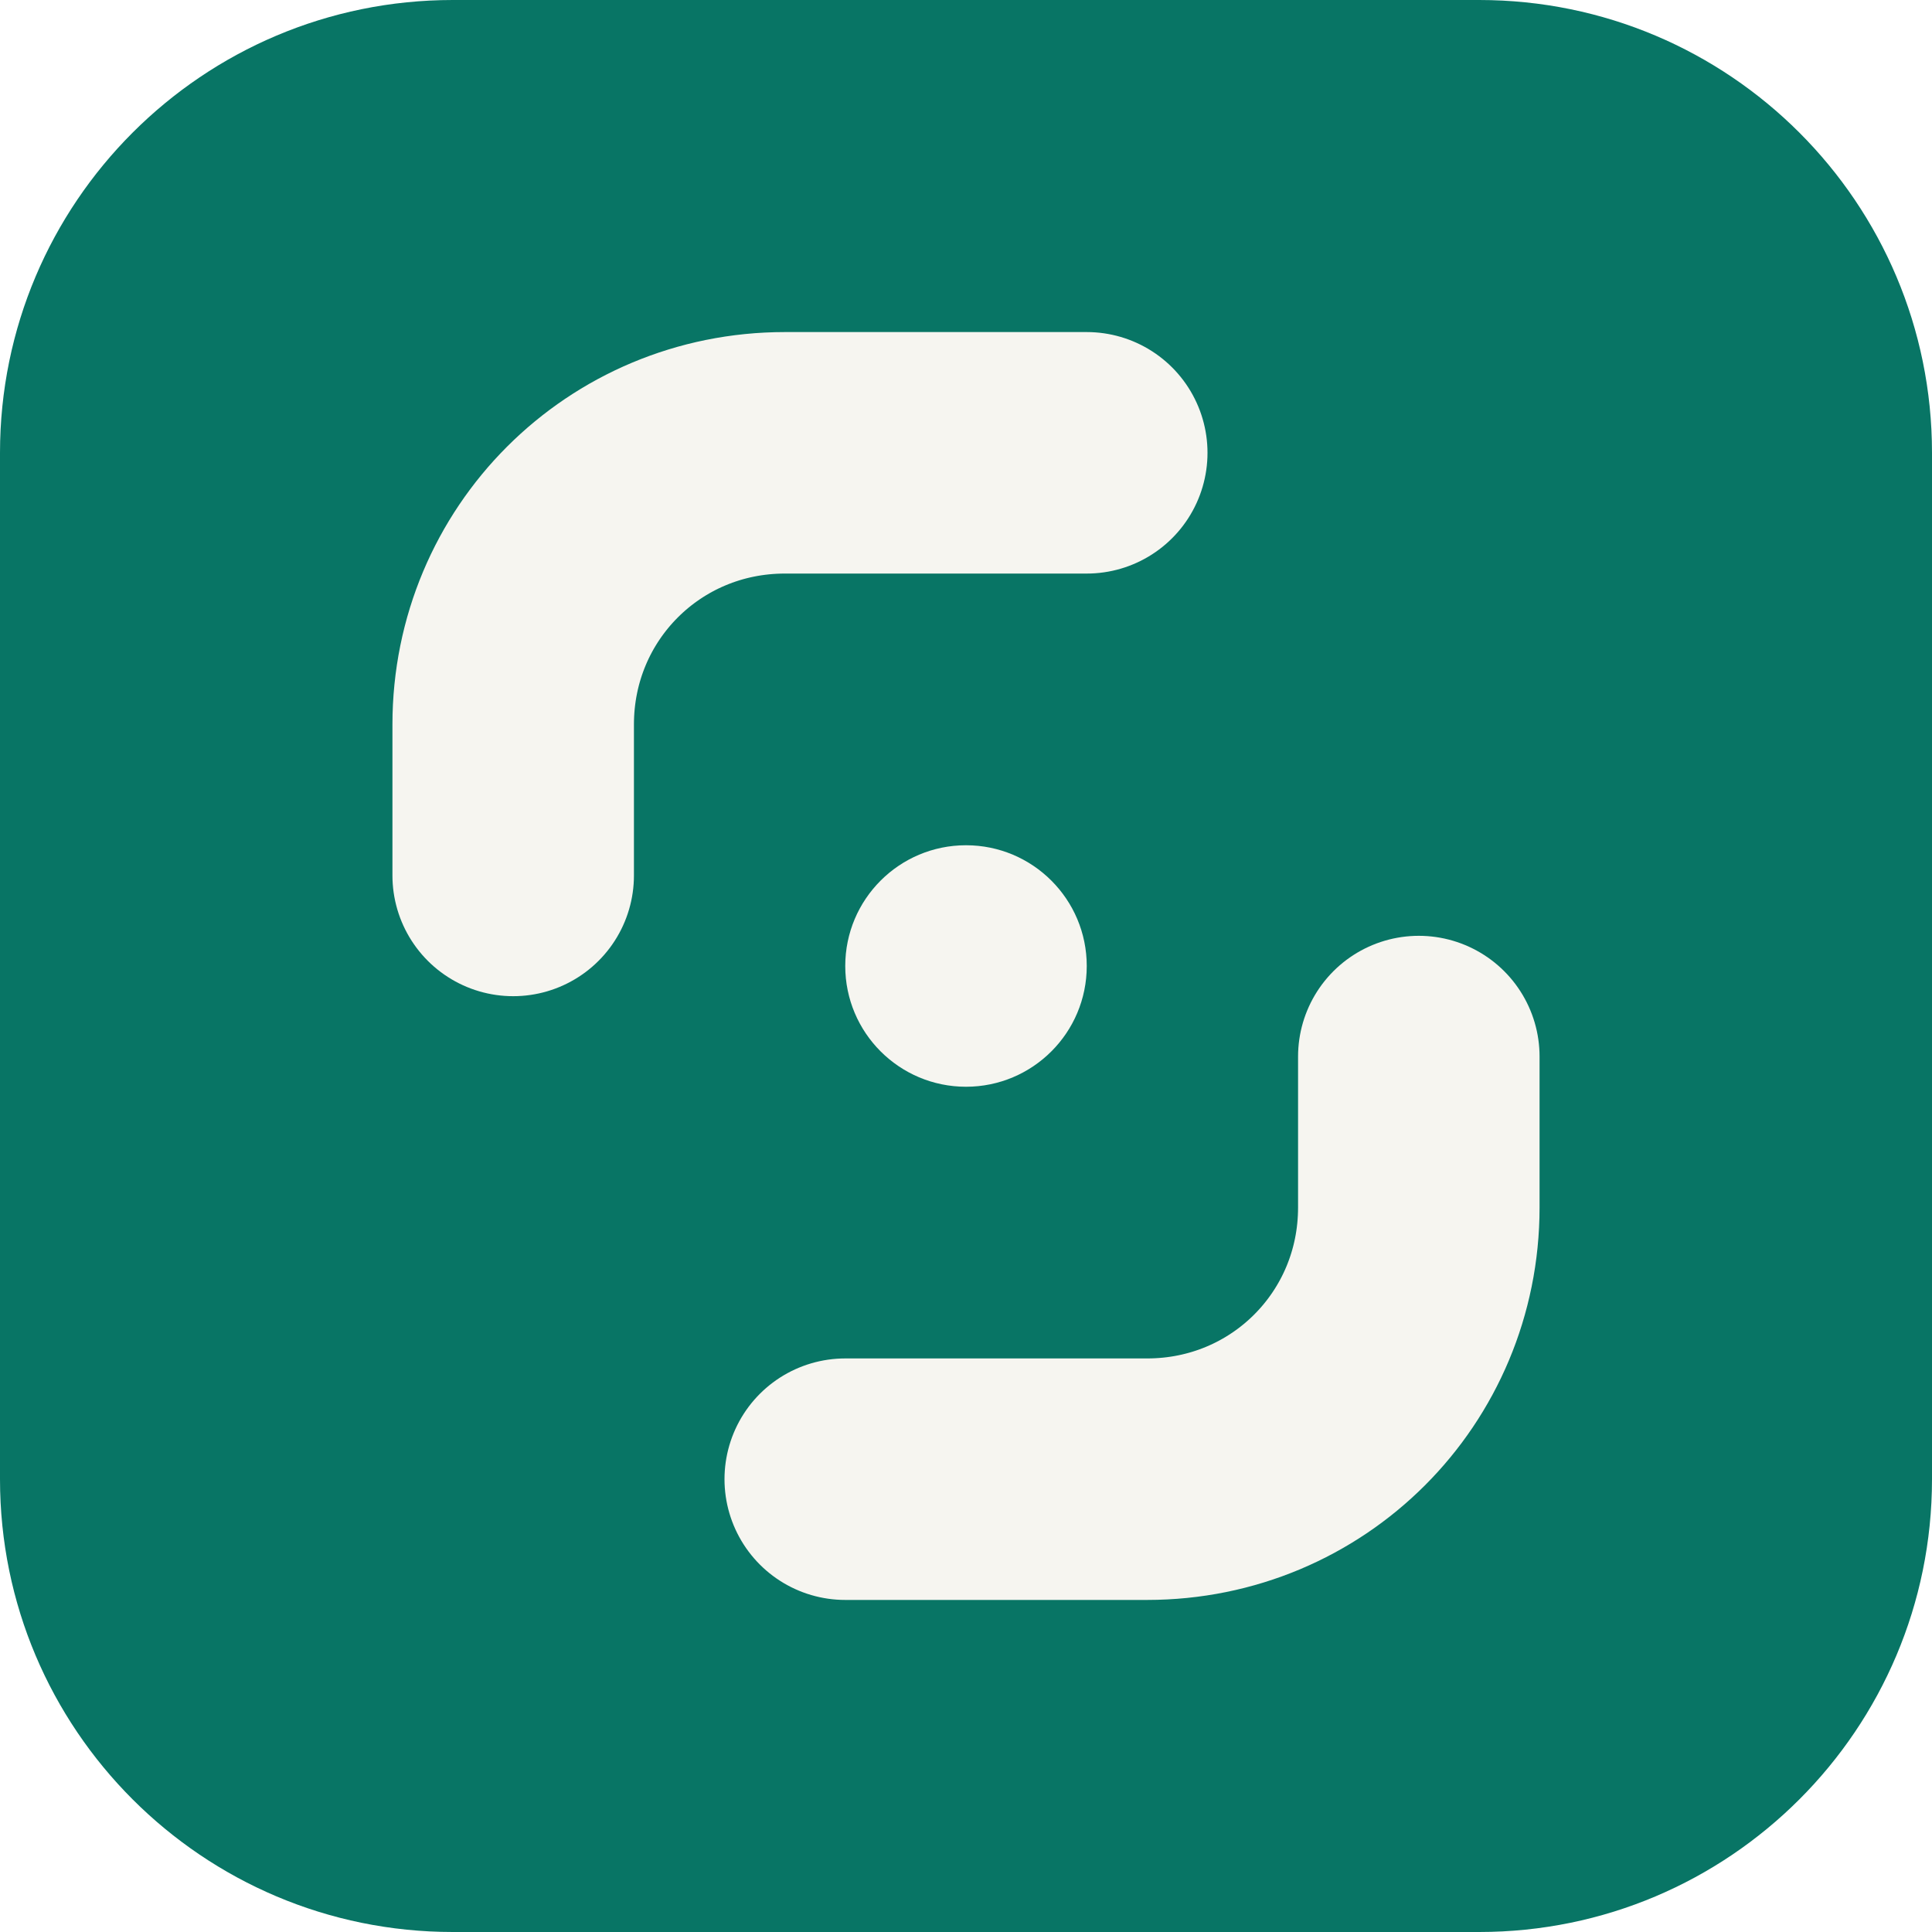
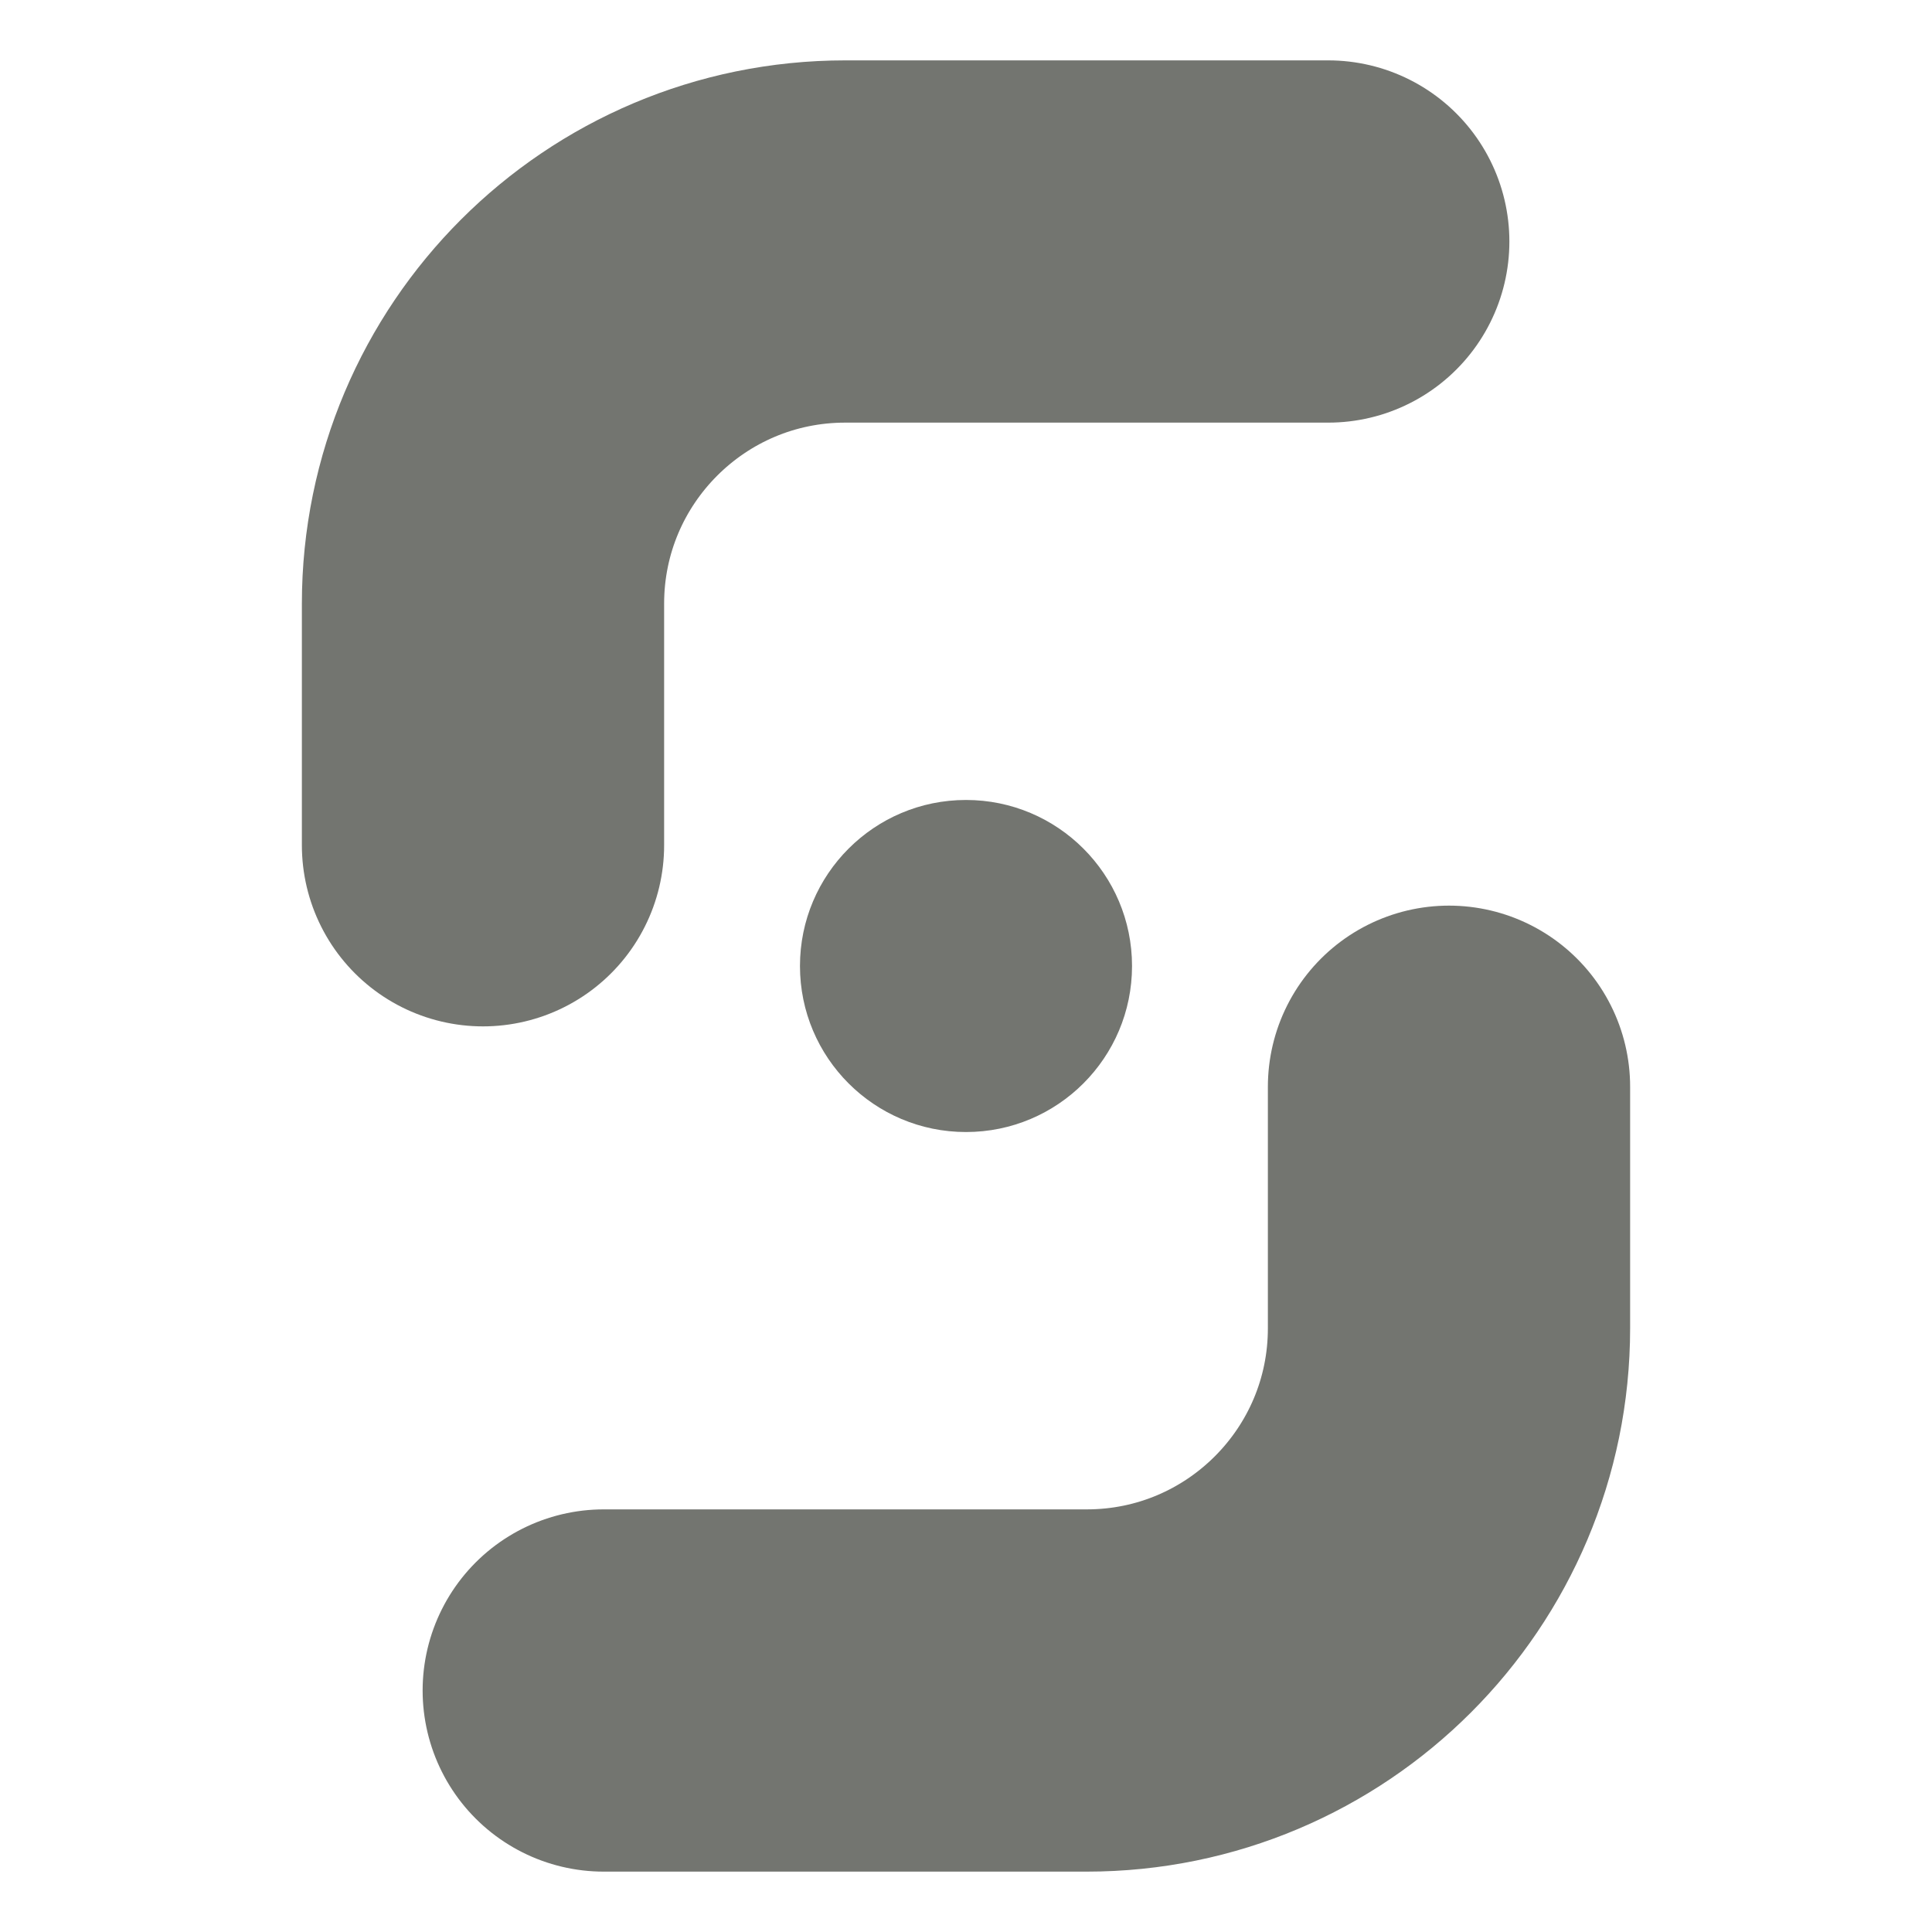
<svg xmlns="http://www.w3.org/2000/svg" viewBox="0 0 64 64">
-   <rect width="64" height="64" rx="15" fill="#087565" />
-   <g fill="none" stroke="#F6F5F0" stroke-linecap="round" stroke-linejoin="round" stroke-width="8">
-     <path d="M17 29v-5c0-5 4-9 9-9h10" />
-     <path d="M47 35v5c0 5-4 9-9 9H28" />
+   <g fill="none" stroke="#737570" stroke-linecap="round" stroke-linejoin="round" stroke-width="12">
+     <path d="M16 28V20C16 13.373 21.373 8 28 8H44" />
+     <path d="M48 36V44C48 50.627 42.627 56 36 56H20" />
  </g>
-   <circle cx="32" cy="32" r="4" fill="#F6F5F0" />
+   <circle cx="32" cy="32" r="5.5" fill="#737570" />
</svg>
